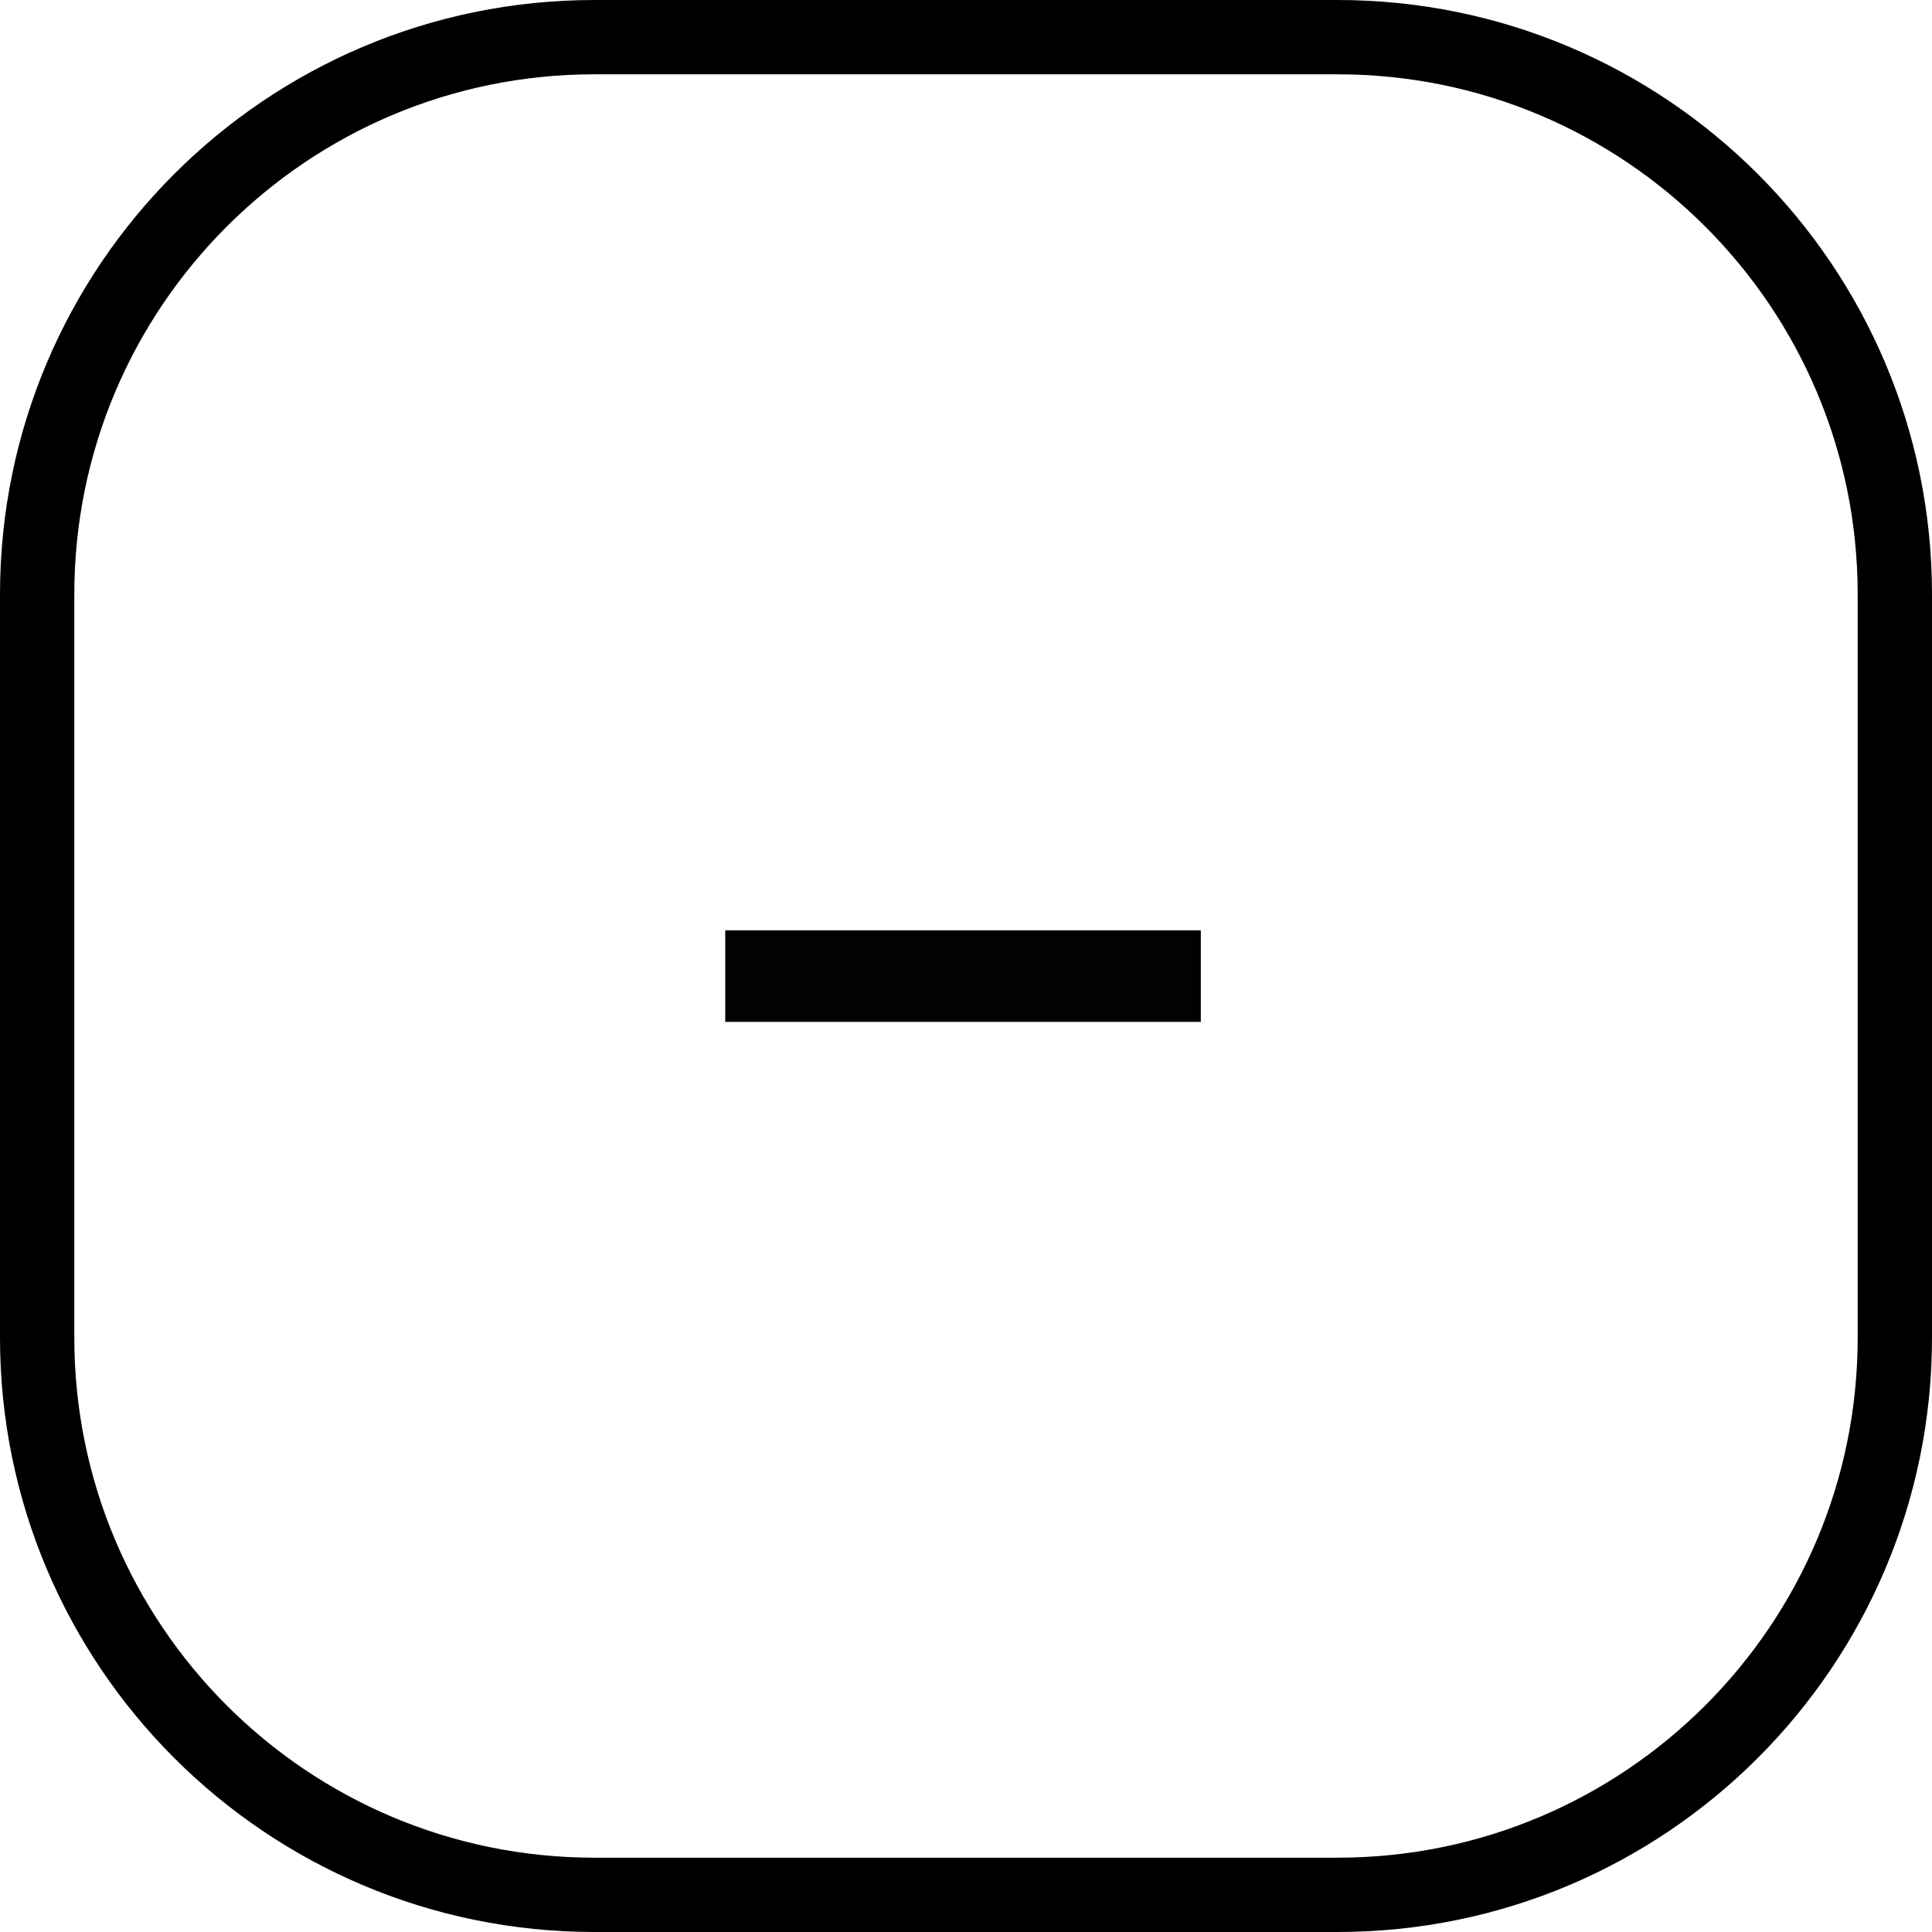
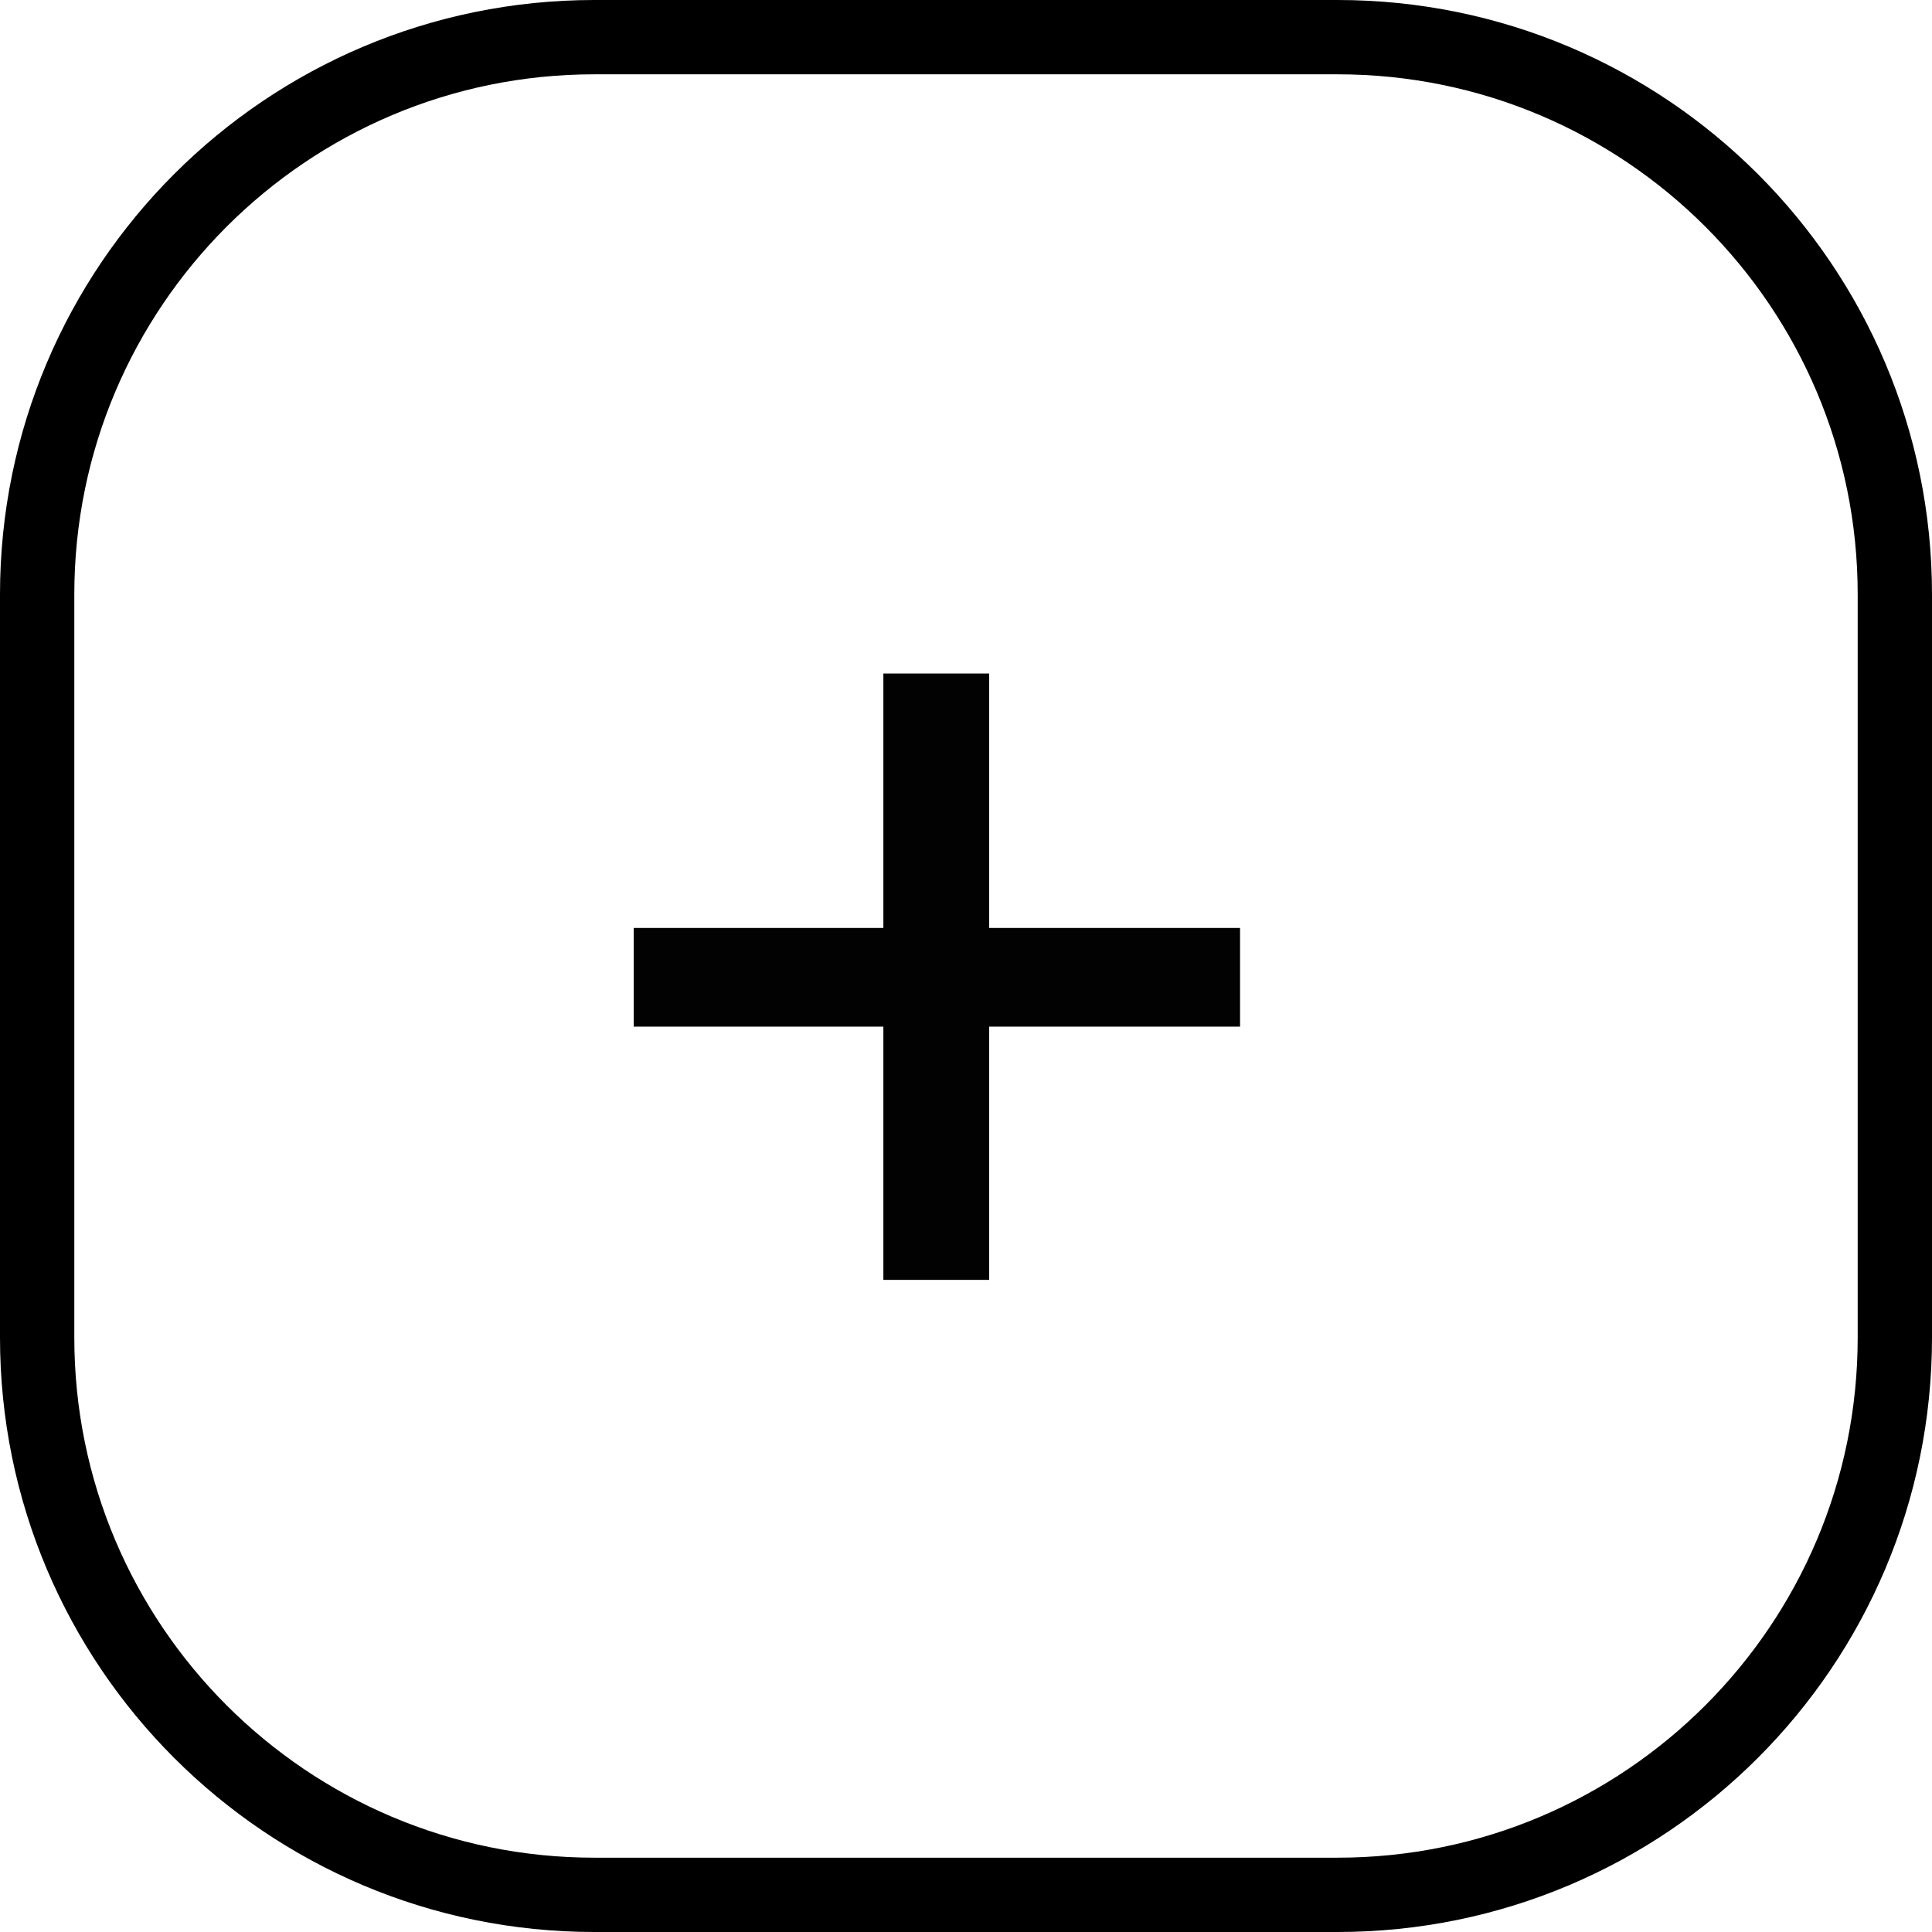
<svg xmlns="http://www.w3.org/2000/svg" width="26" height="26" viewBox="0 0 26 26" fill="none">
  <rect x="0.5" y="0.5" width="25" height="25" rx="7.5" stroke="black" />
-   <path d="M16.16 12.52V13.752H9.76V12.52H16.16Z" fill="#020202" />
+   <path d="M16.688 13.816H13.312V17.224H11.888V13.816H8.528V12.488H11.888V9.064H13.312V12.488H16.688V13.816Z" fill="#020202" />
</svg>
